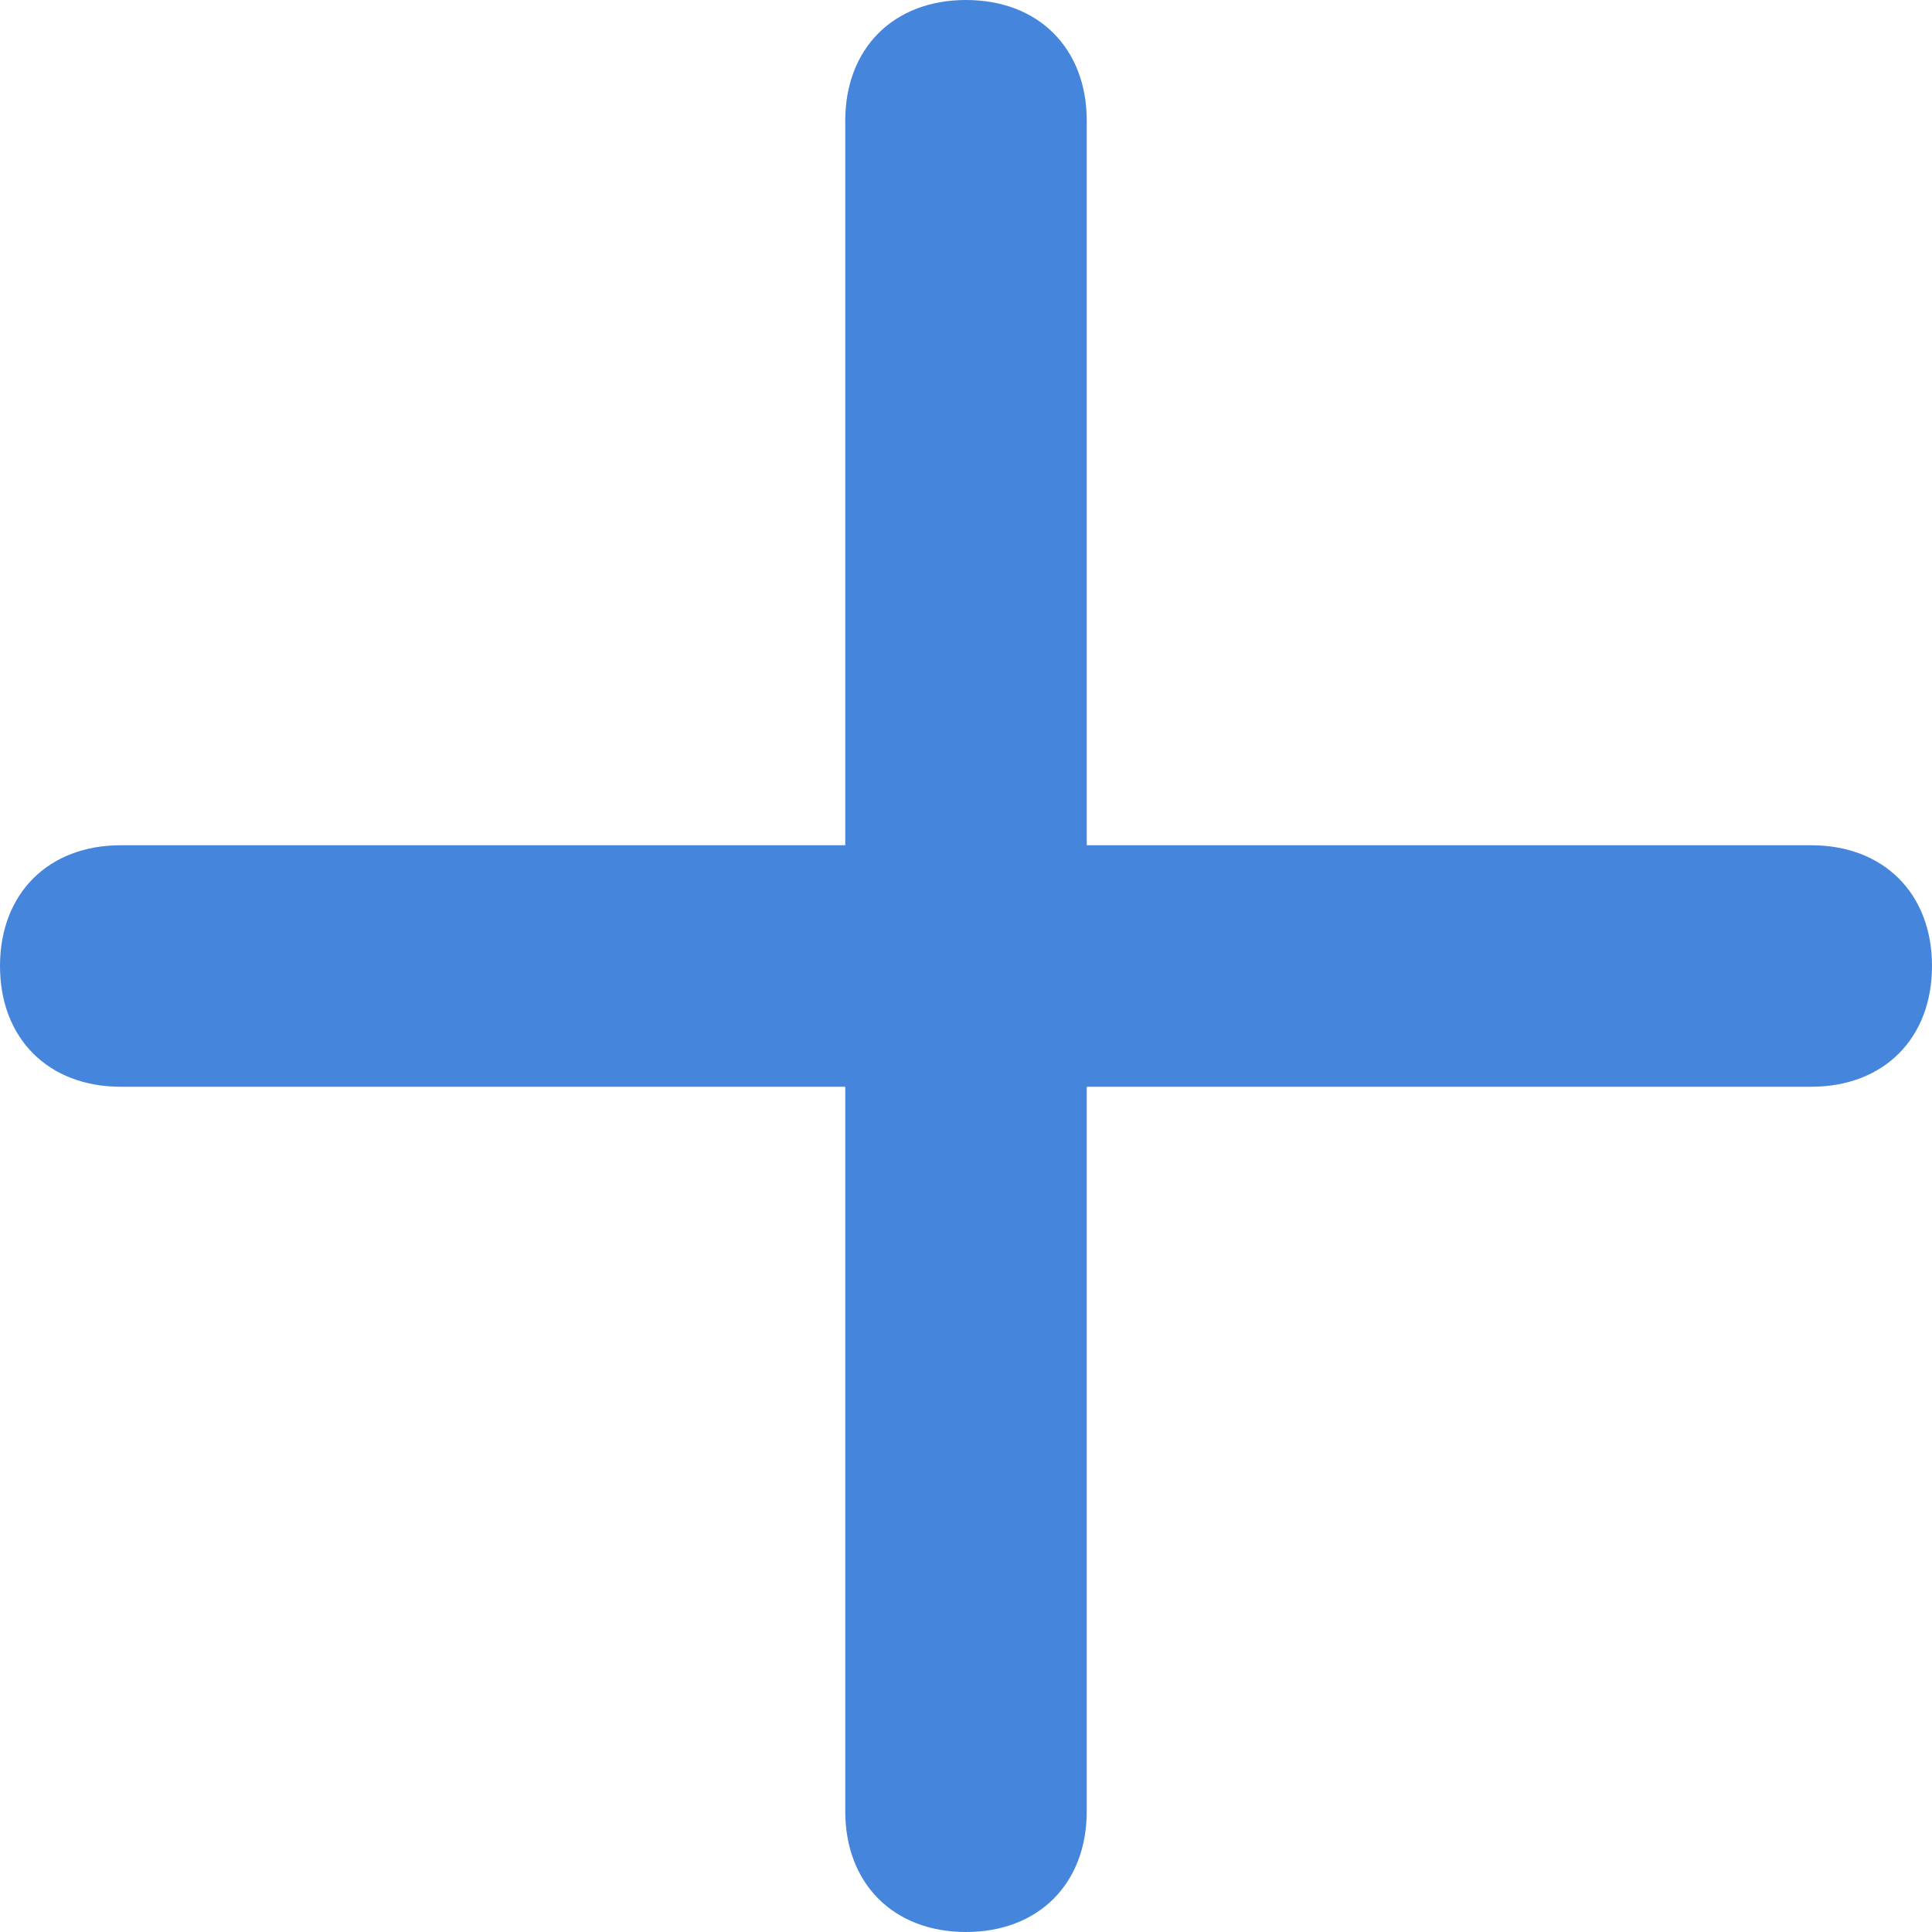
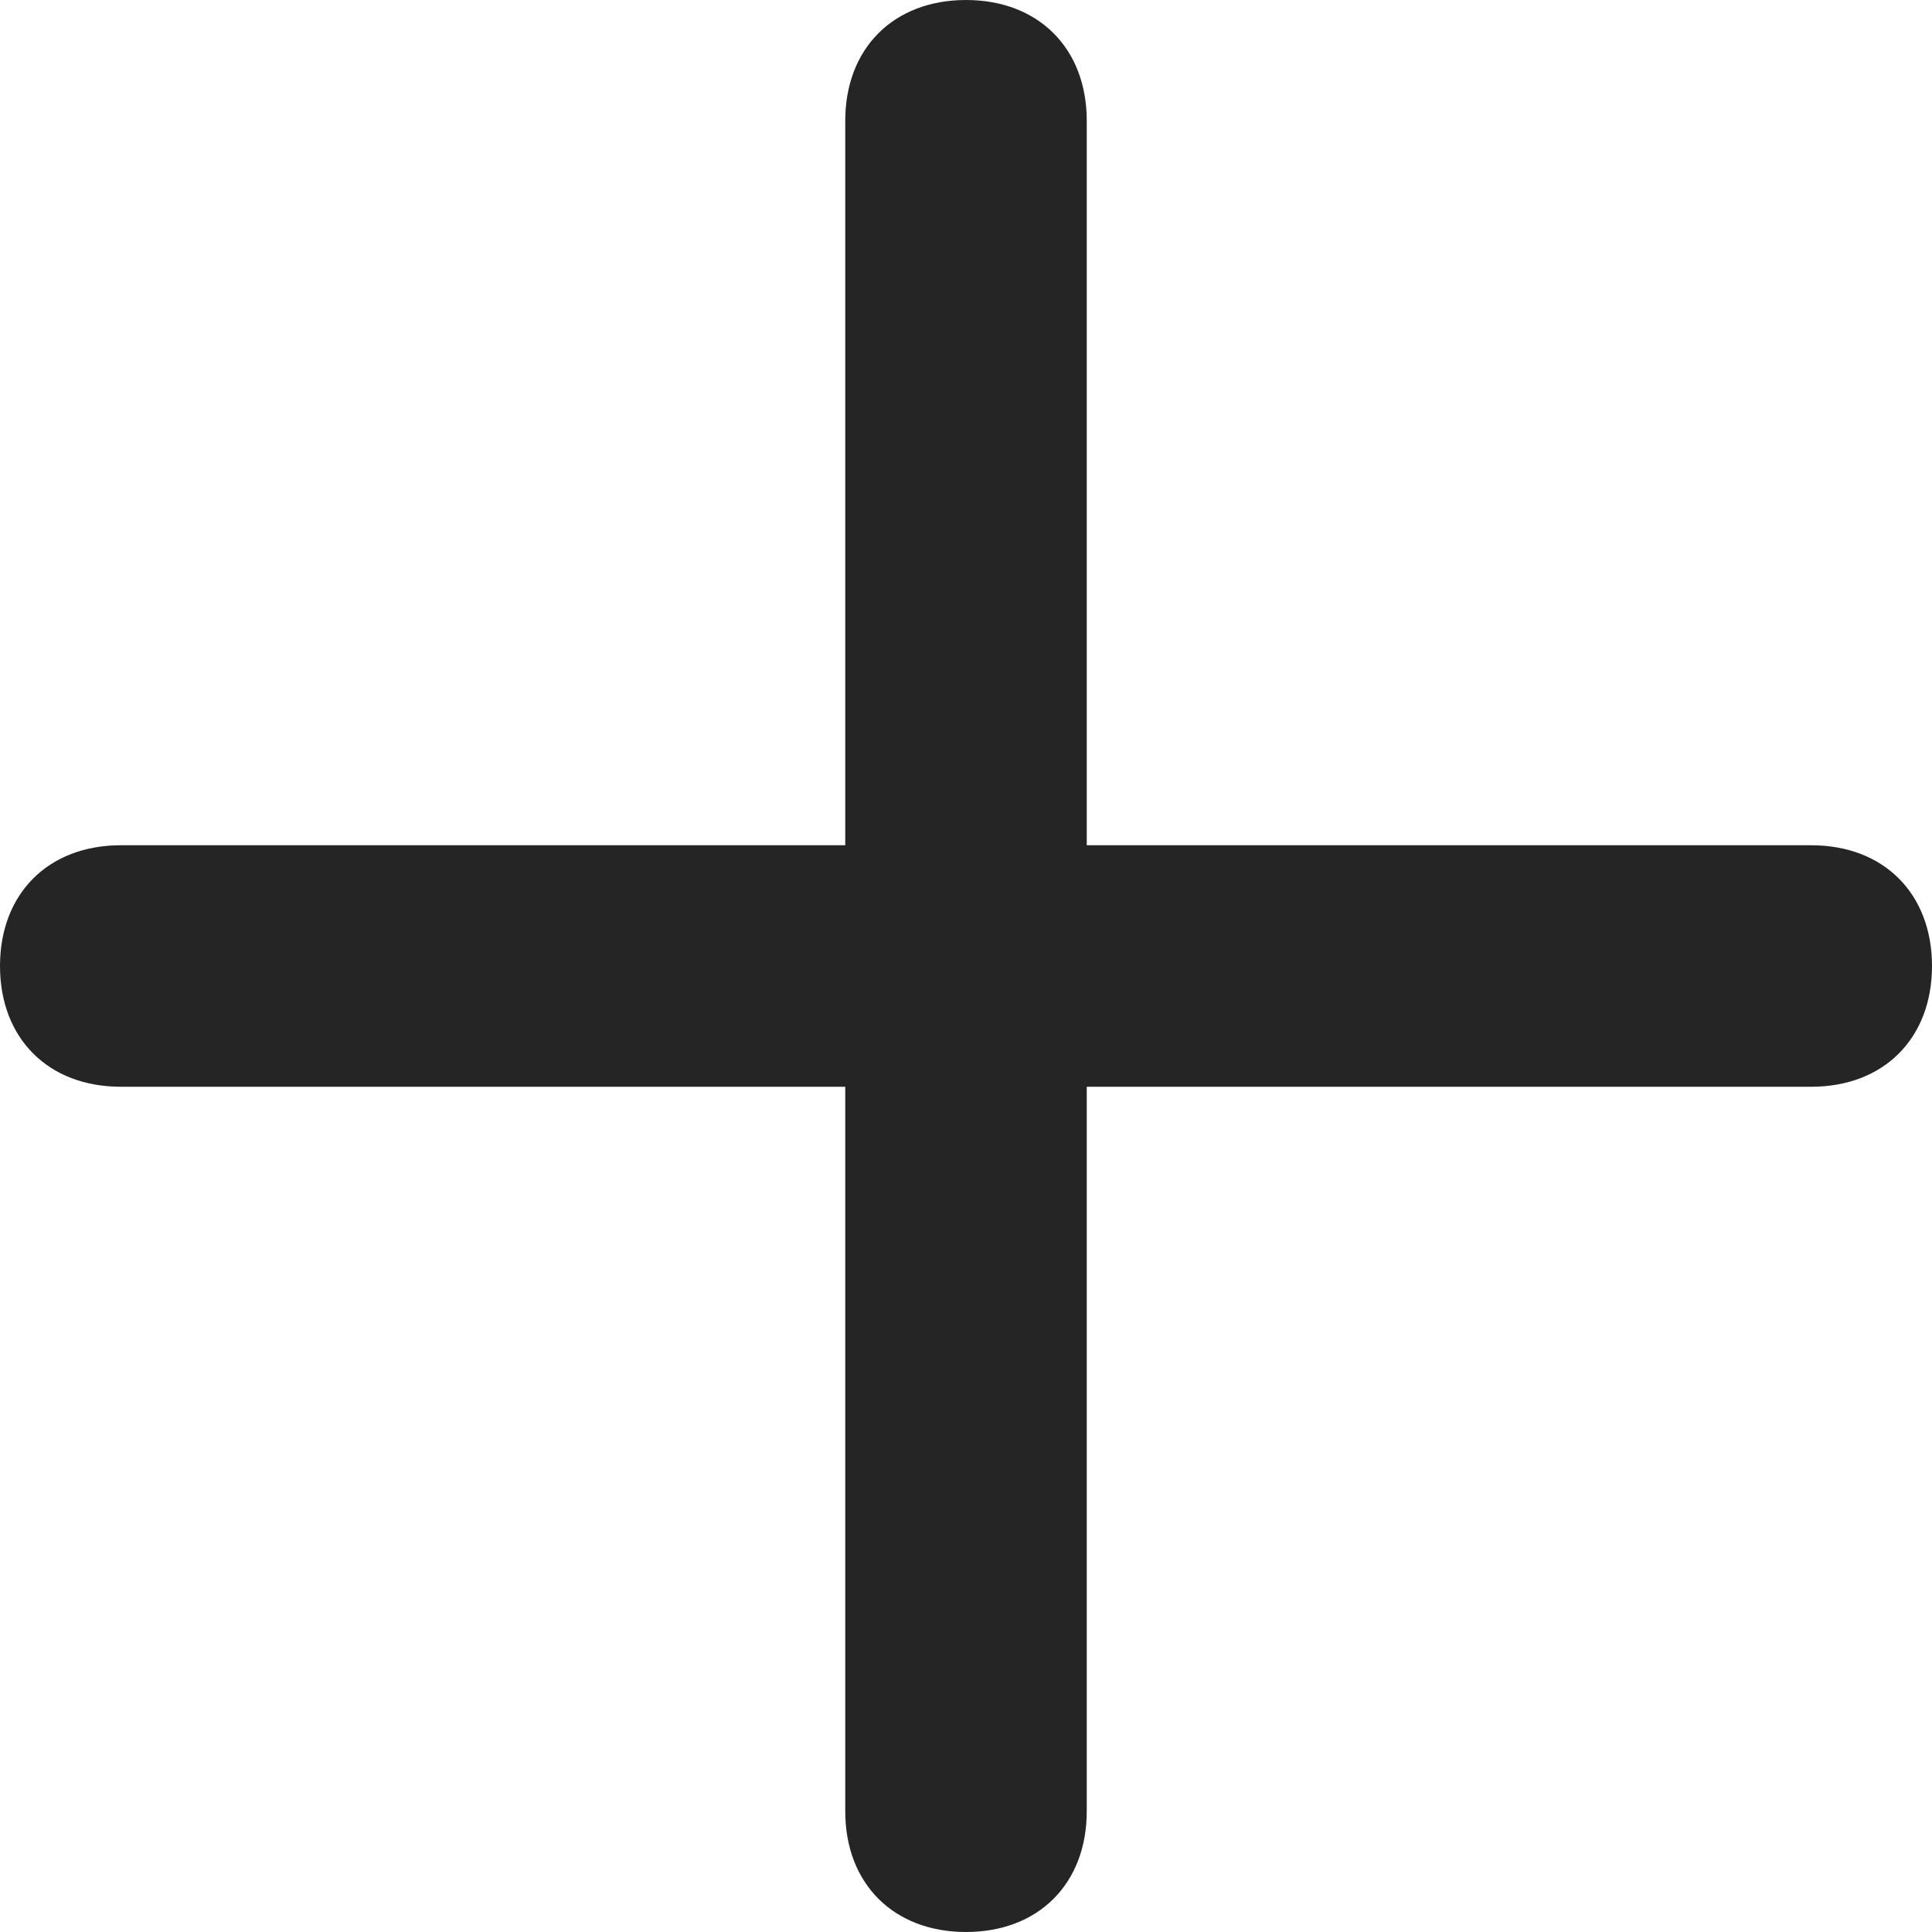
<svg xmlns="http://www.w3.org/2000/svg" width="14" height="14" viewBox="0 0 14 14" fill="none">
-   <path d="M13.125 6.125H7.875V0.875C7.875 0.35 7.525 0 7 0C6.475 0 6.125 0.35 6.125 0.875V6.125H0.875C0.35 6.125 0 6.475 0 7C0 7.525 0.35 7.875 0.875 7.875H6.125V13.125C6.125 13.65 6.475 14 7 14C7.525 14 7.875 13.65 7.875 13.125V7.875H13.125C13.65 7.875 14 7.525 14 7C14 6.475 13.65 6.125 13.125 6.125Z" fill="#4585DC" />
+   <path d="M13.125 6.125H7.875V0.875C7.875 0.35 7.525 0 7 0C6.475 0 6.125 0.35 6.125 0.875V6.125H0.875C0.35 6.125 0 6.475 0 7C0 7.525 0.35 7.875 0.875 7.875H6.125V13.125C6.125 13.65 6.475 14 7 14C7.525 14 7.875 13.65 7.875 13.125V7.875H13.125C13.65 7.875 14 7.525 14 7C14 6.475 13.65 6.125 13.125 6.125Z" fill="#252525" />
</svg>
